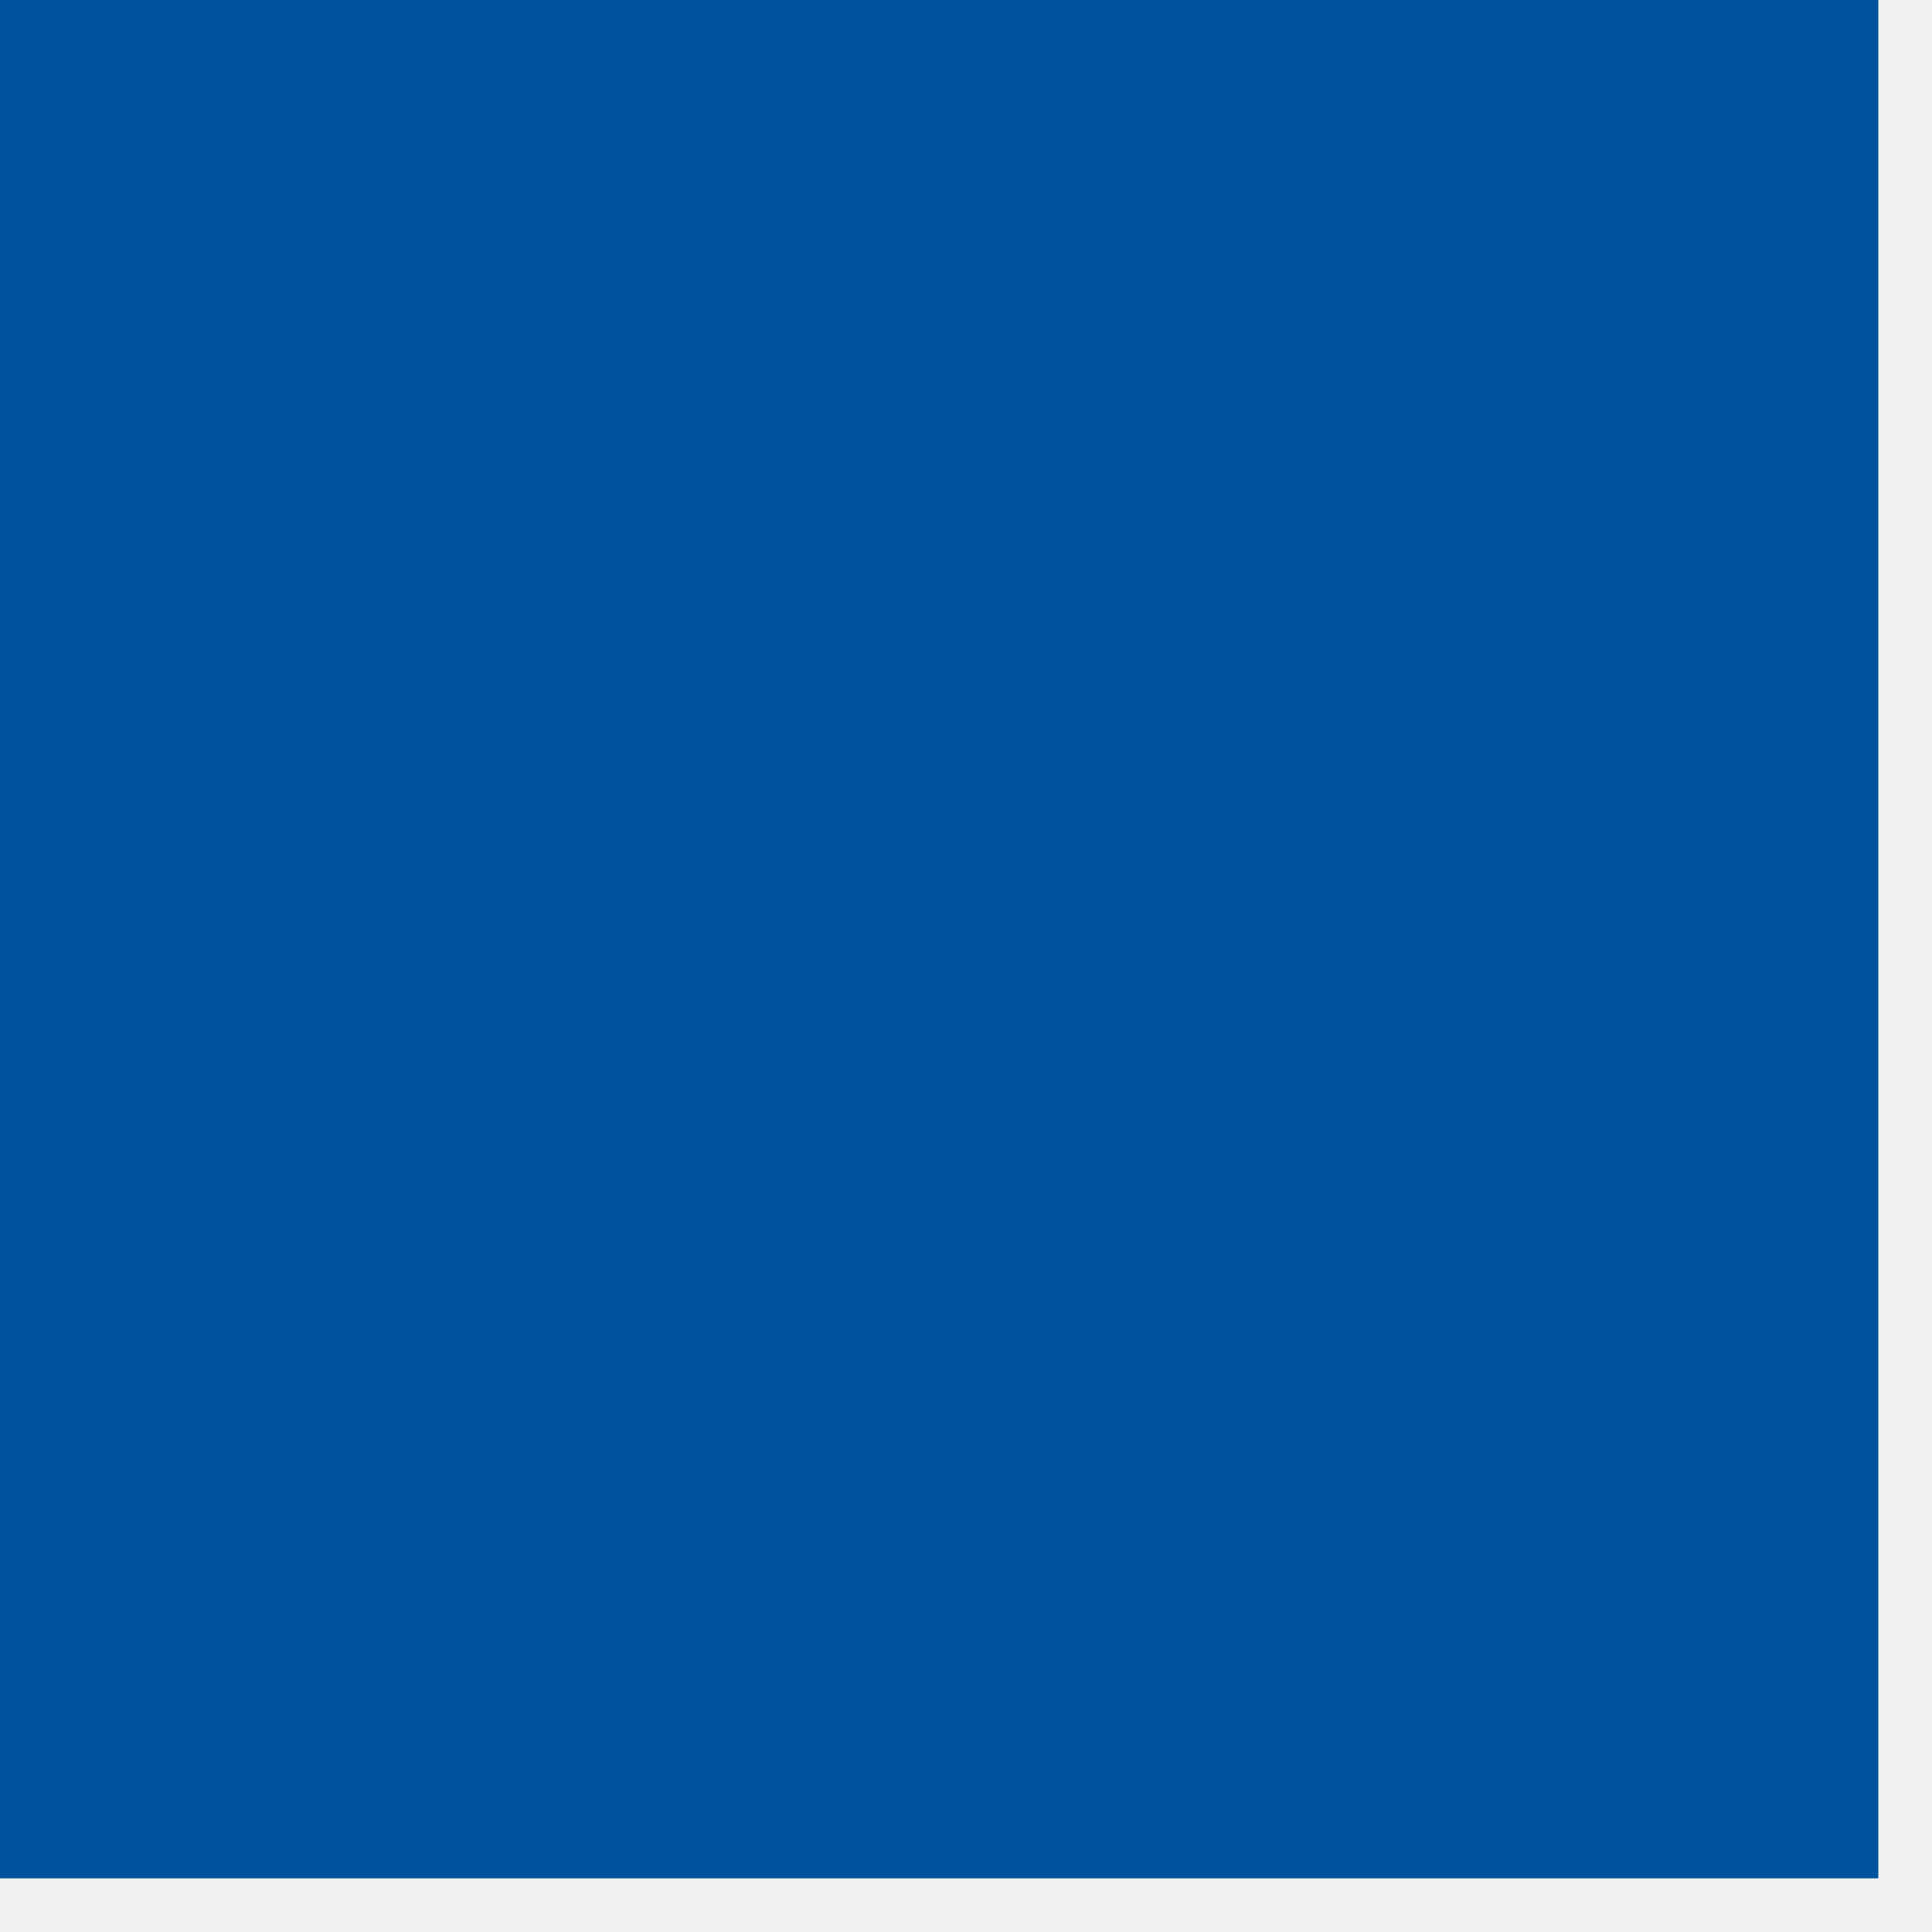
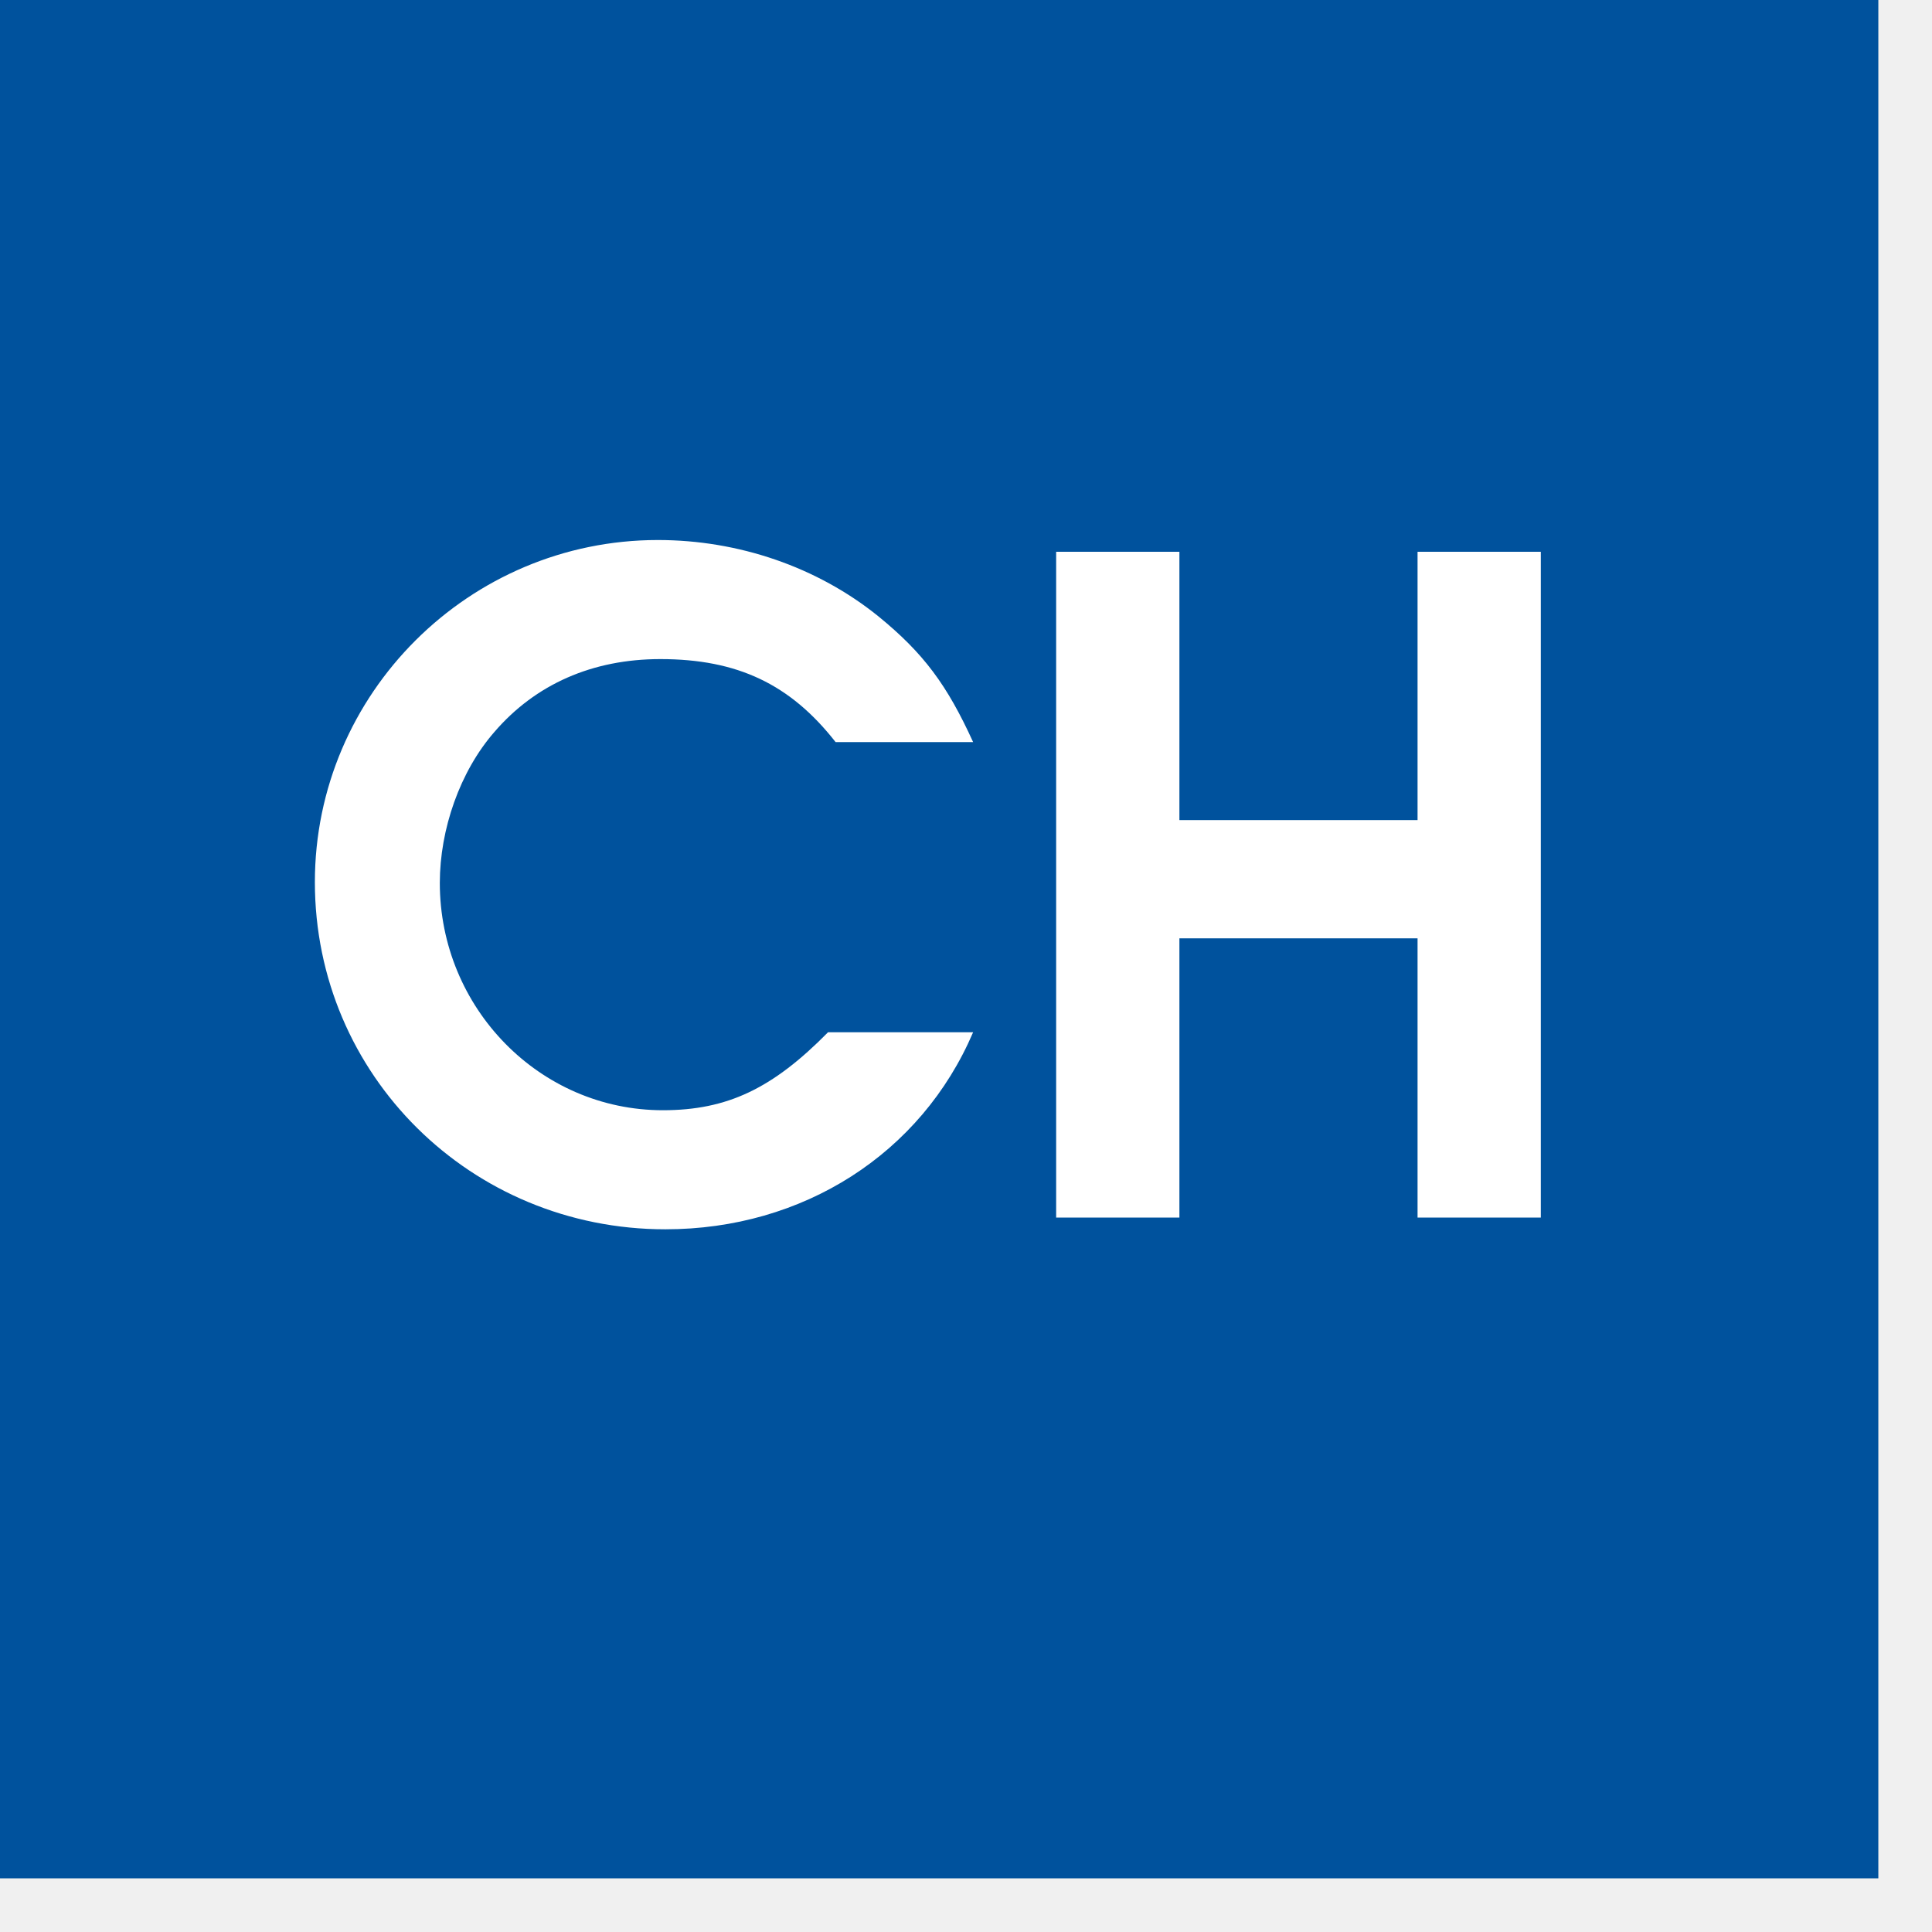
<svg xmlns="http://www.w3.org/2000/svg" viewBox="0 0 36 36">
-   <style>@media (prefers-color-scheme:dark){rect{fill:#e68933}}</style>
+   <style>
+     text {
+       font-family: Avenir, Montserrat, Corbel, "URW Gothic", source-sans-pro, sans-serif;
+     }
+     @media (prefers-color-scheme: dark){
+       rect {
+         fill: #e68933
+       }
+       text {
+         fill: #222;
+       }
+     }
+   </style>
  <rect x="0" y="0" width="35" height="35" fill="#00529d" />
+   <text x="50%" y="50%" dx="-0.02em" dy="0.04em" fill="white" text-anchor="middle" dominant-baseline="central" font-family="sans-serif" font-size="1.4em" font-weight="bold">CH</text>
</svg>
